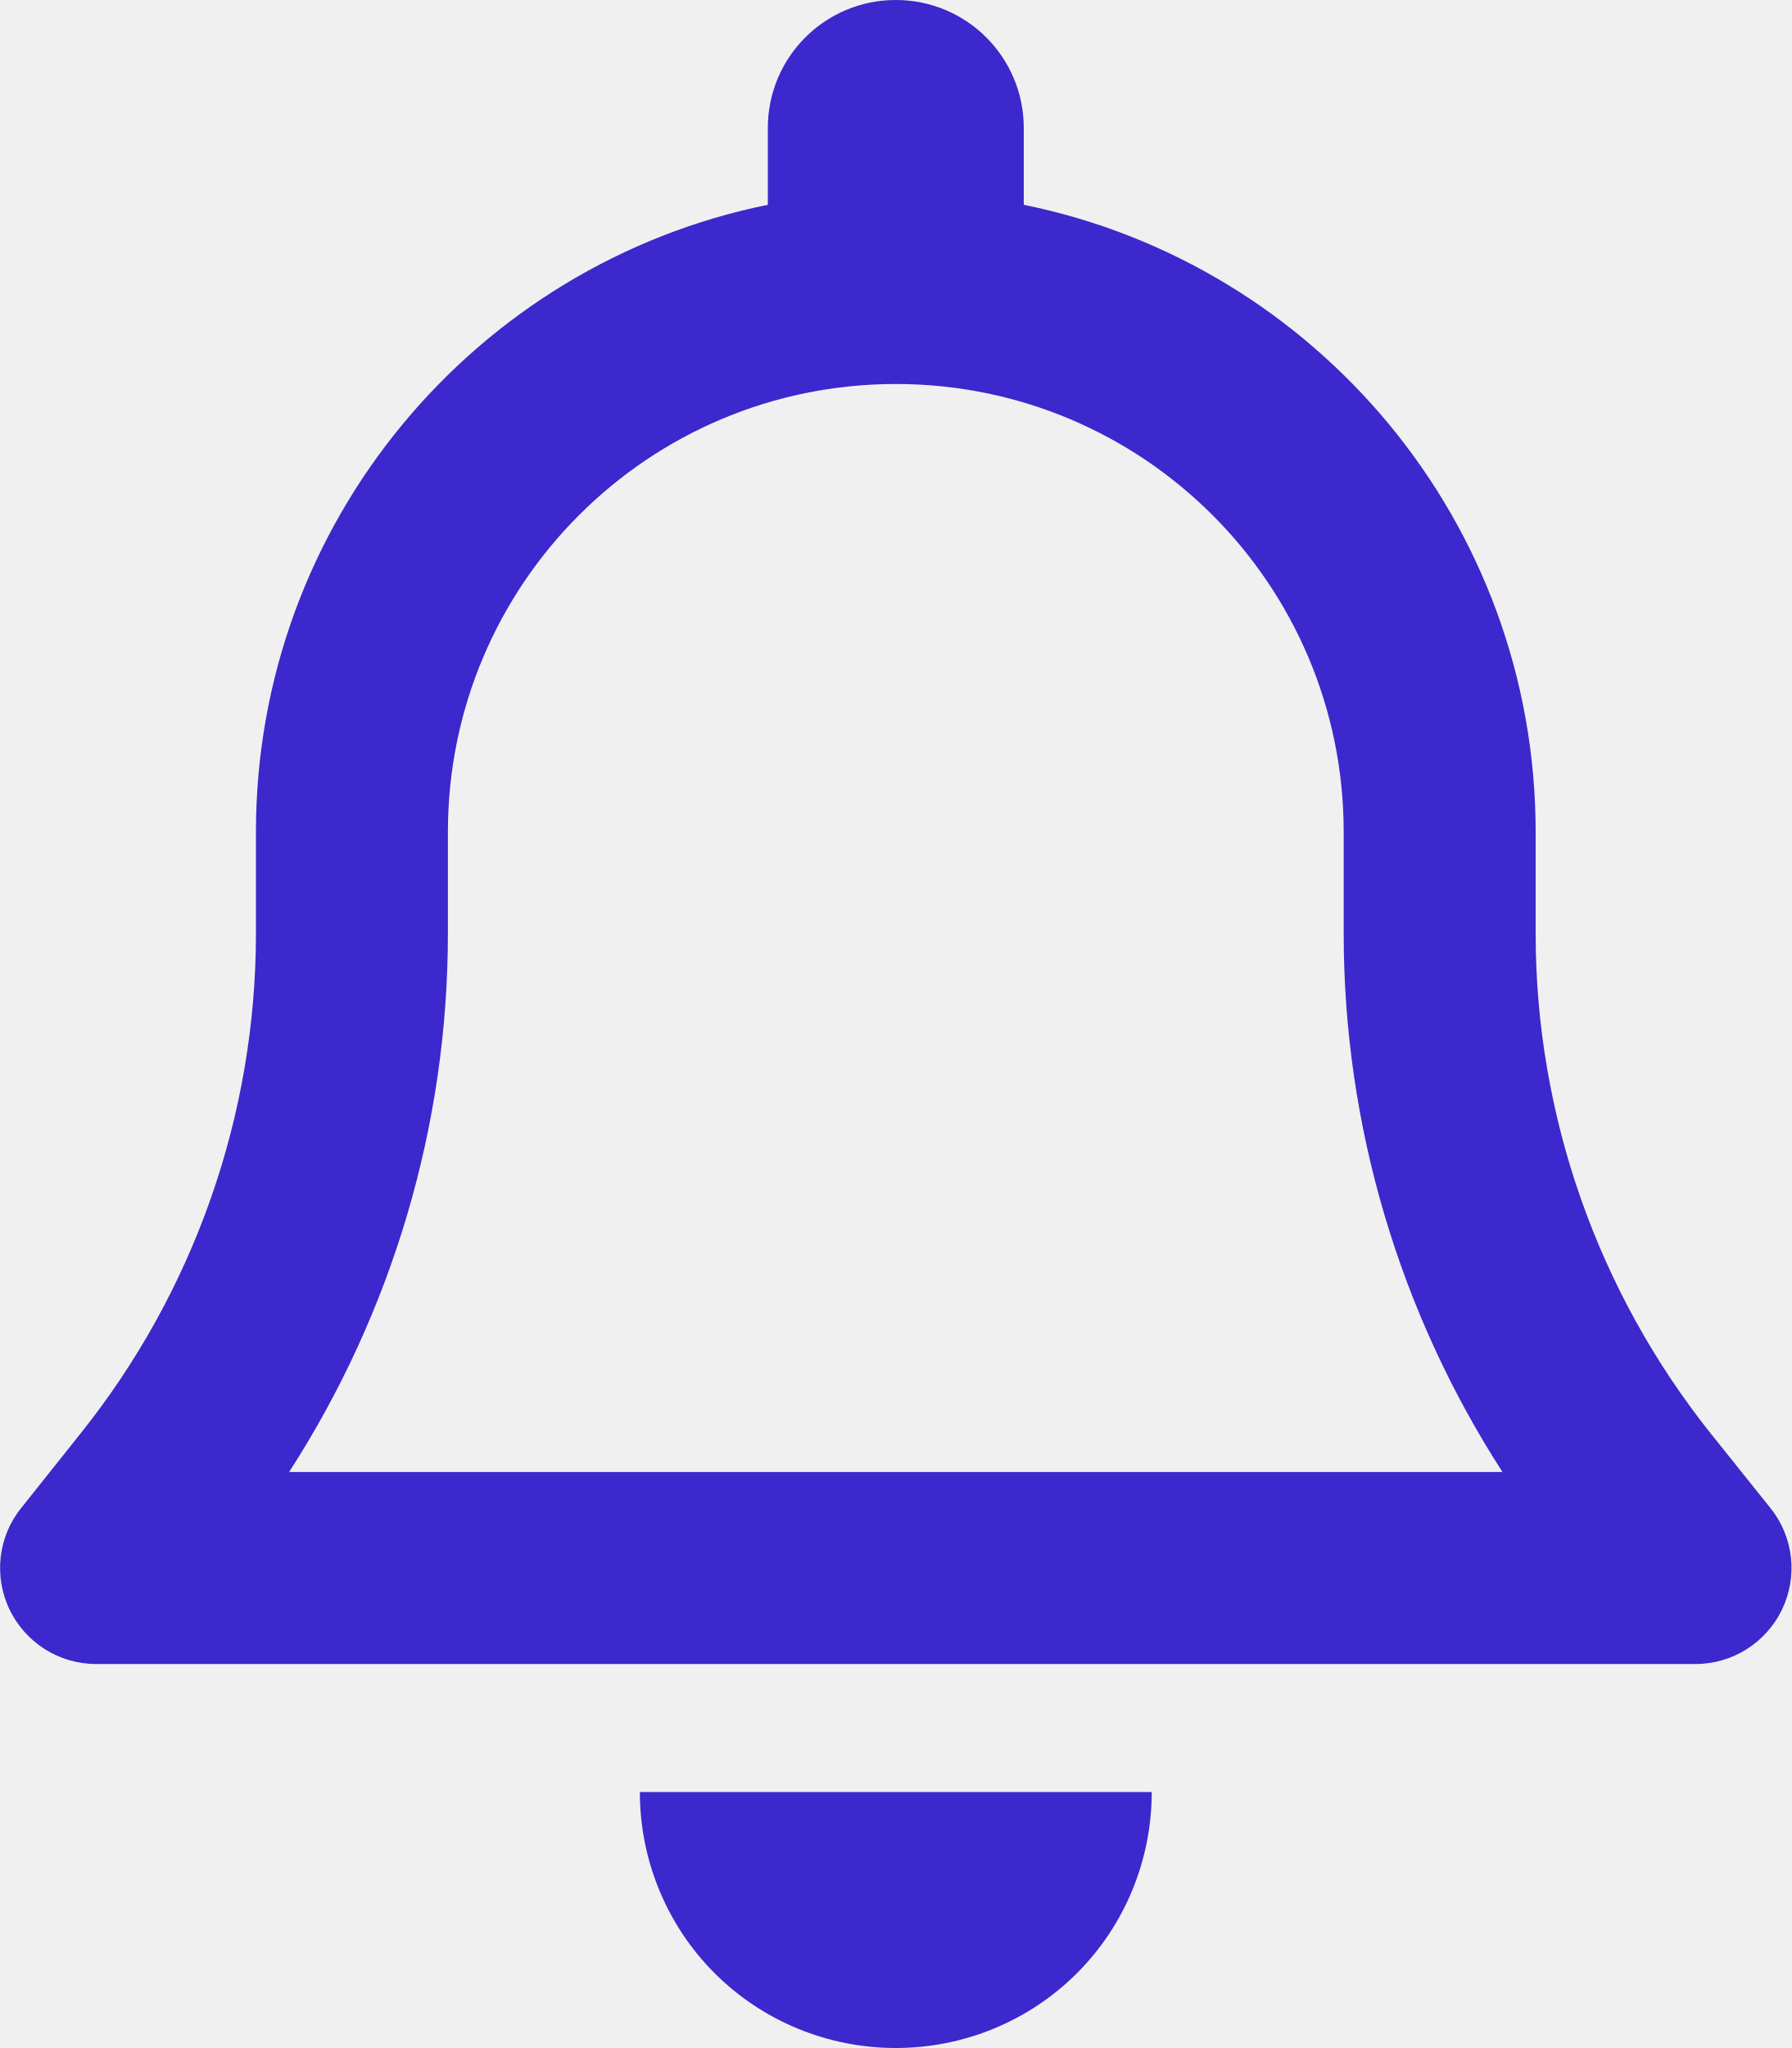
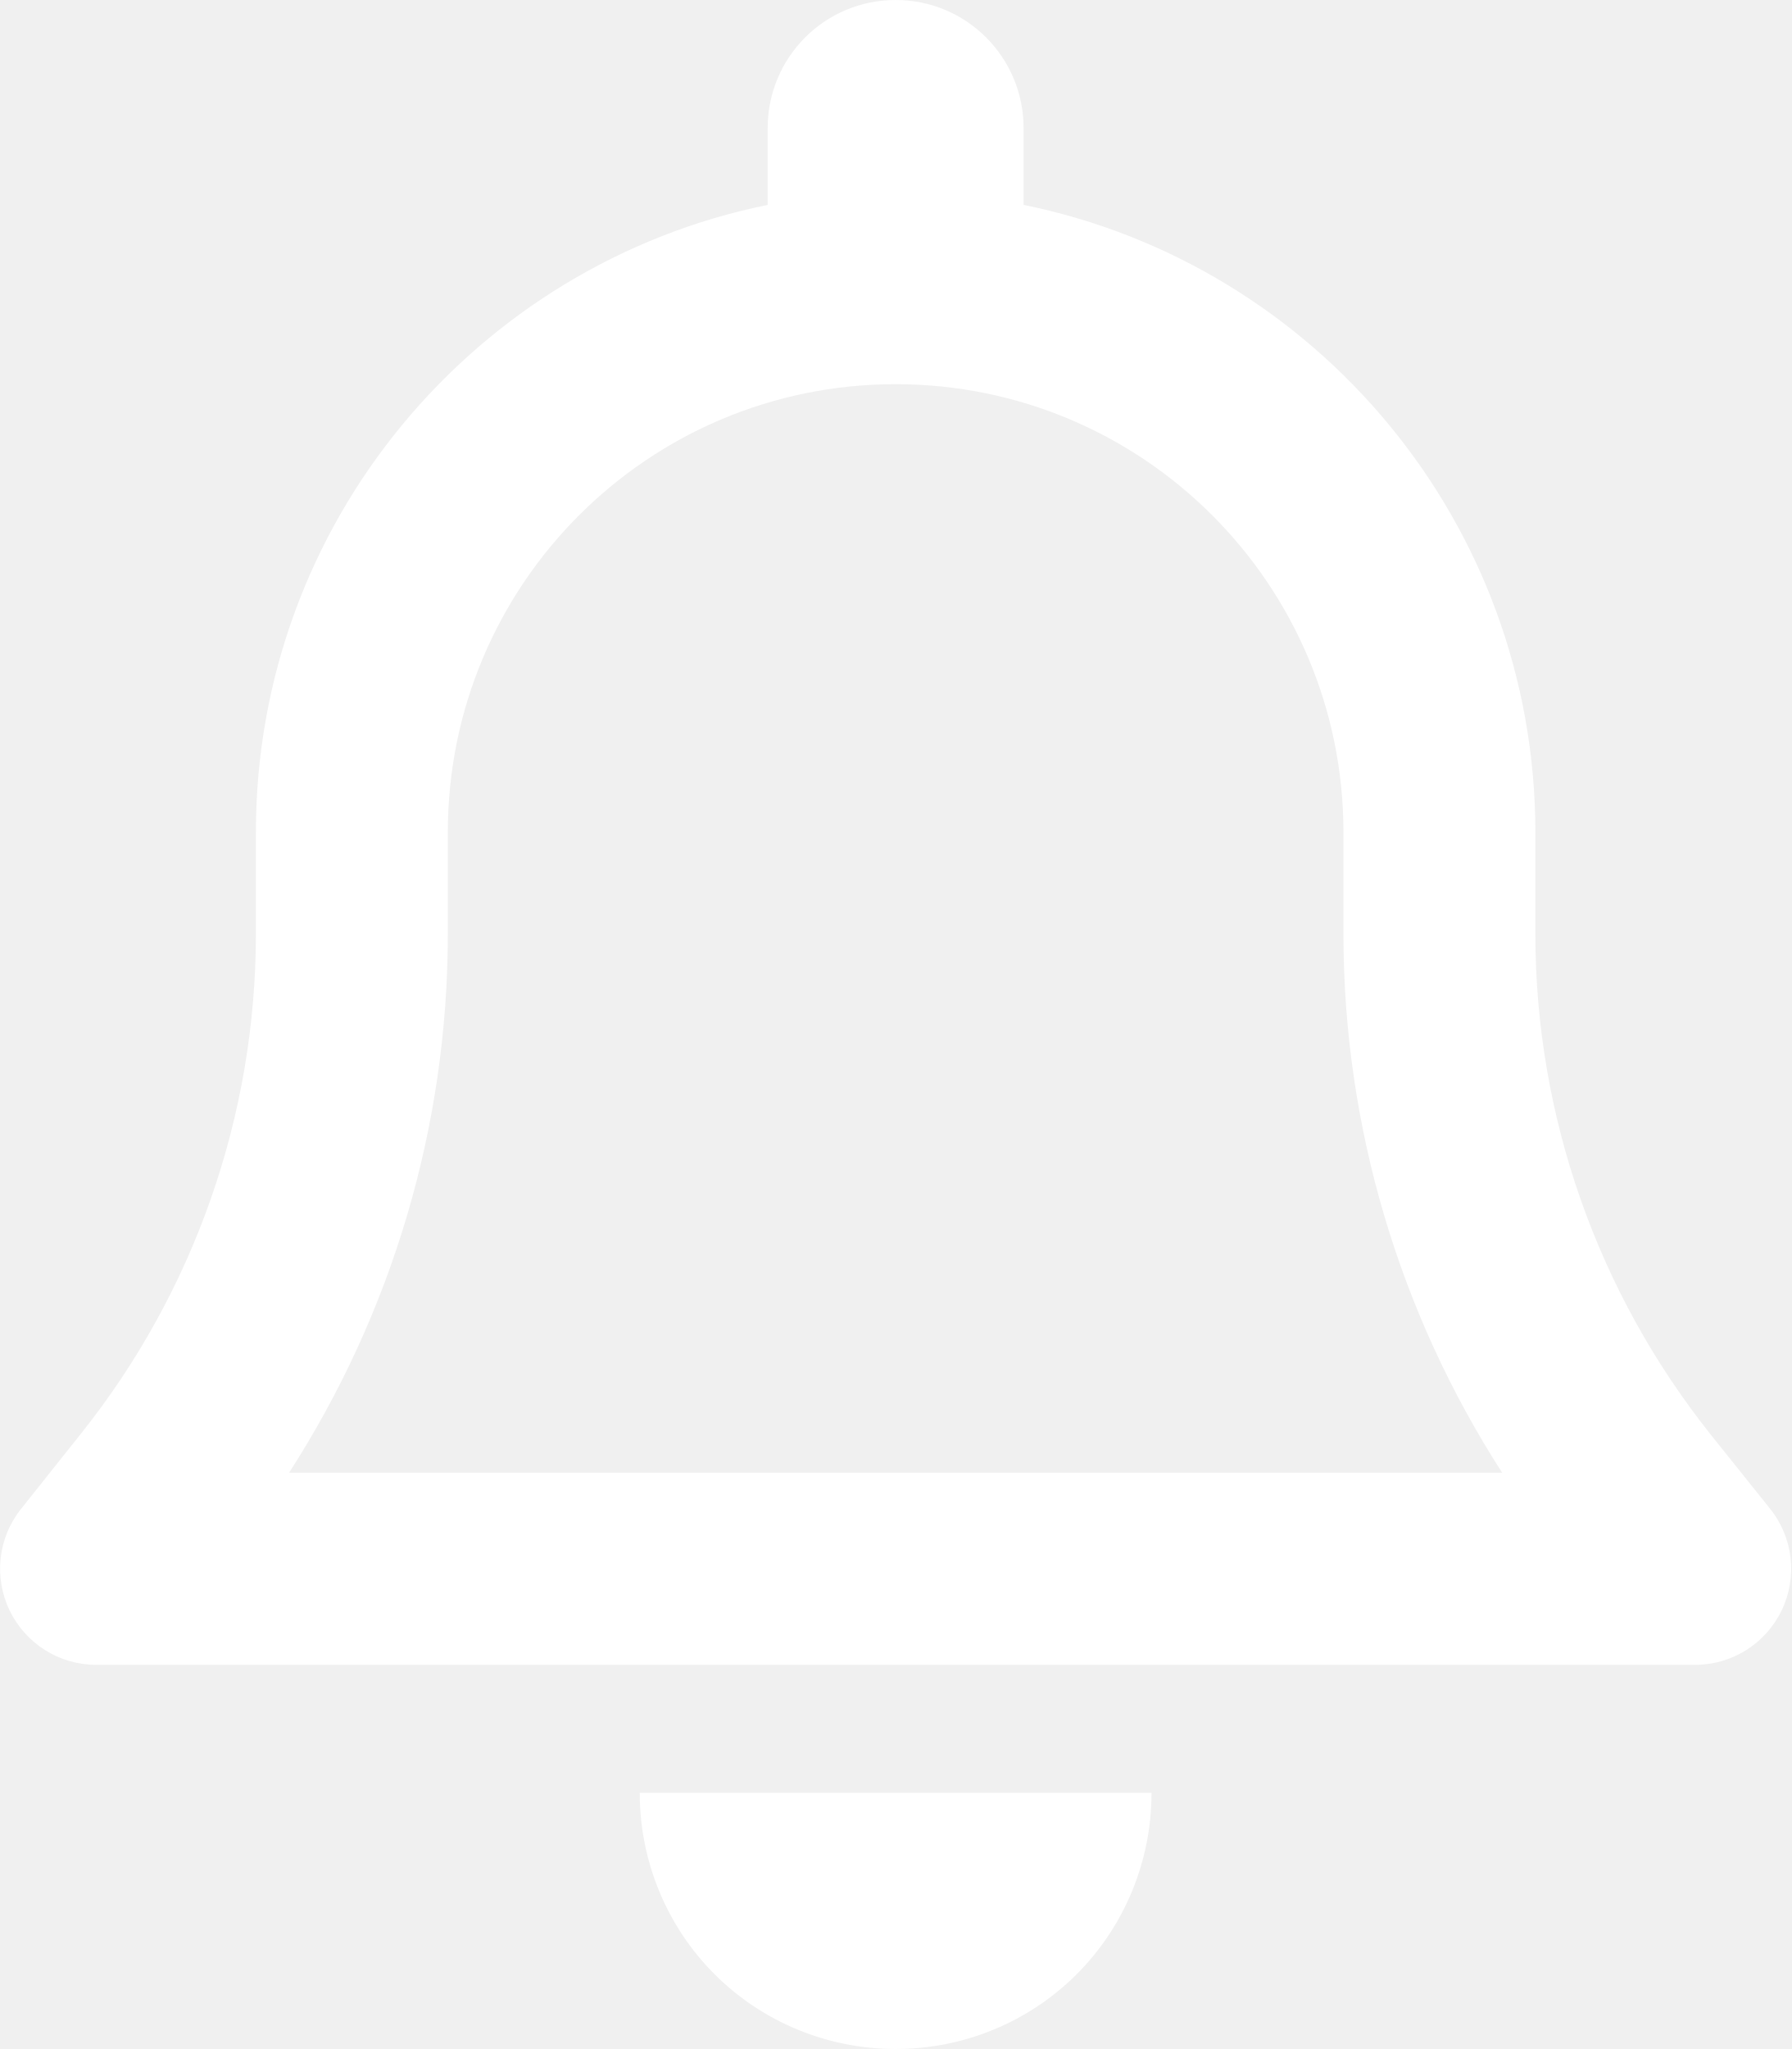
- <svg xmlns="http://www.w3.org/2000/svg" viewBox="0 0 448 512">
-   <path fill="#3c28cc" d="M224 0c-17.7 0-32 14.3-32 32V51.2C119 66 64 130.6 64 208v25.4c0 45.4-15.5 89.5-43.8 124.9L5.3 377c-5.8 7.2-6.9 17.1-2.9 25.4S14.8 416 24 416H424c9.2 0 17.6-5.3 21.6-13.6s2.9-18.2-2.9-25.4l-14.9-18.6C399.5 322.9 384 278.8 384 233.4V208c0-77.4-55-142-128-156.8V32c0-17.7-14.3-32-32-32zm0 96c61.9 0 112 50.1 112 112v25.4c0 47.9 13.9 94.6 39.7 134.6H72.3C98.1 328 112 281.3 112 233.4V208c0-61.9 50.1-112 112-112zm64 352H224 160c0 17 6.7 33.3 18.7 45.3s28.3 18.7 45.3 18.7s33.3-6.7 45.3-18.7s18.7-28.3 18.7-45.3z" />
+ <svg xmlns="http://www.w3.org/2000/svg" width="195" height="223" xml:space="preserve" overflow="hidden">
+   <g transform="translate(-179 -340)">
+     <path d="M97.5 0C89.796 0 83.571 6.224 83.571 13.929L83.571 22.286C51.797 28.728 27.857 56.846 27.857 90.536L27.857 101.592C27.857 121.353 21.11 140.548 8.792 155.956L2.307 164.096C-0.218 167.23-0.696 171.539 1.045 175.152 2.786 178.765 6.442 181.071 10.446 181.071L184.554 181.071C188.558 181.071 192.214 178.765 193.955 175.152 195.696 171.539 195.218 167.23 192.693 164.096L186.208 156C173.89 140.548 167.143 121.353 167.143 101.592L167.143 90.536C167.143 56.846 143.203 28.728 111.429 22.286L111.429 13.929C111.429 6.224 105.204 0 97.5 0ZM97.5 41.786C124.443 41.786 146.25 63.593 146.25 90.536L146.25 101.592C146.25 122.441 152.3 142.768 163.53 160.179L31.47 160.179C42.7 142.768 48.75 122.441 48.75 101.592L48.75 90.536C48.75 63.593 70.557 41.786 97.5 41.786ZM125.357 195 97.5 195 69.643 195C69.643 202.4 72.559 209.494 77.782 214.718 83.006 219.941 90.1 222.857 97.5 222.857 104.9 222.857 111.994 219.941 117.218 214.718 122.441 209.494 125.357 202.4 125.357 195Z" fill="#FFFFFF" transform="matrix(1 0 0 1.00064 179 340)" />
+   </g>
</svg>
